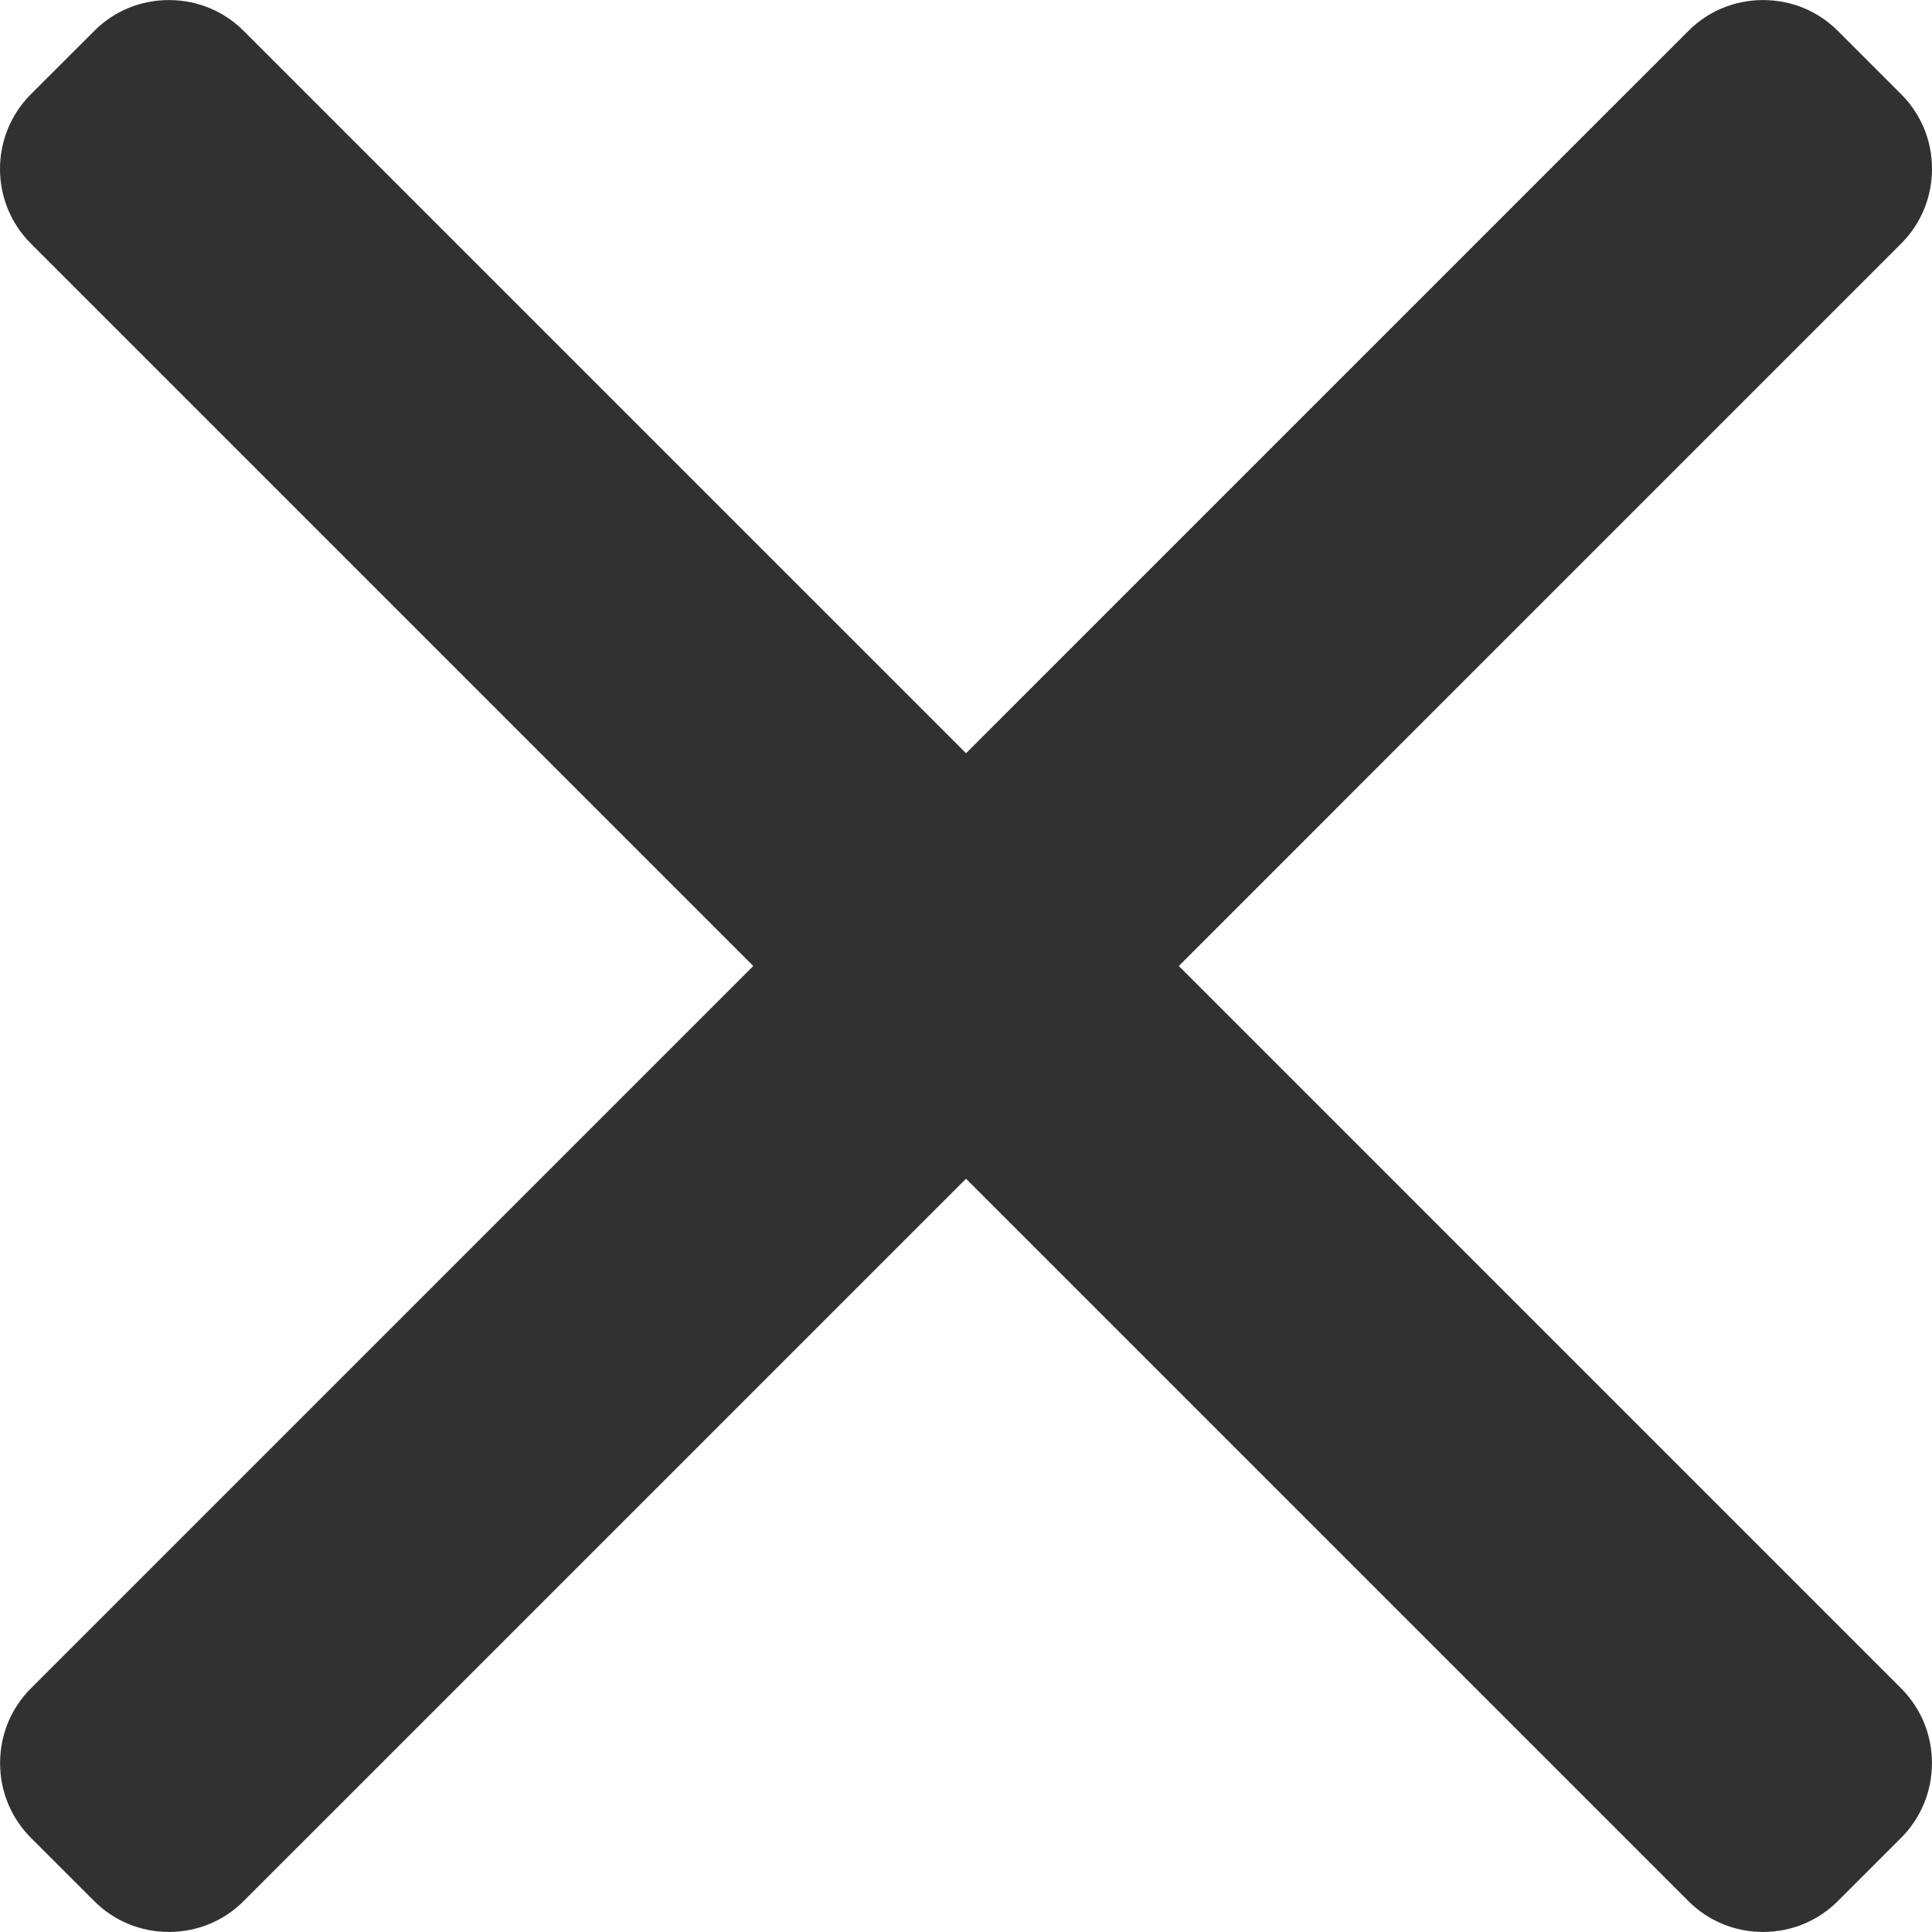
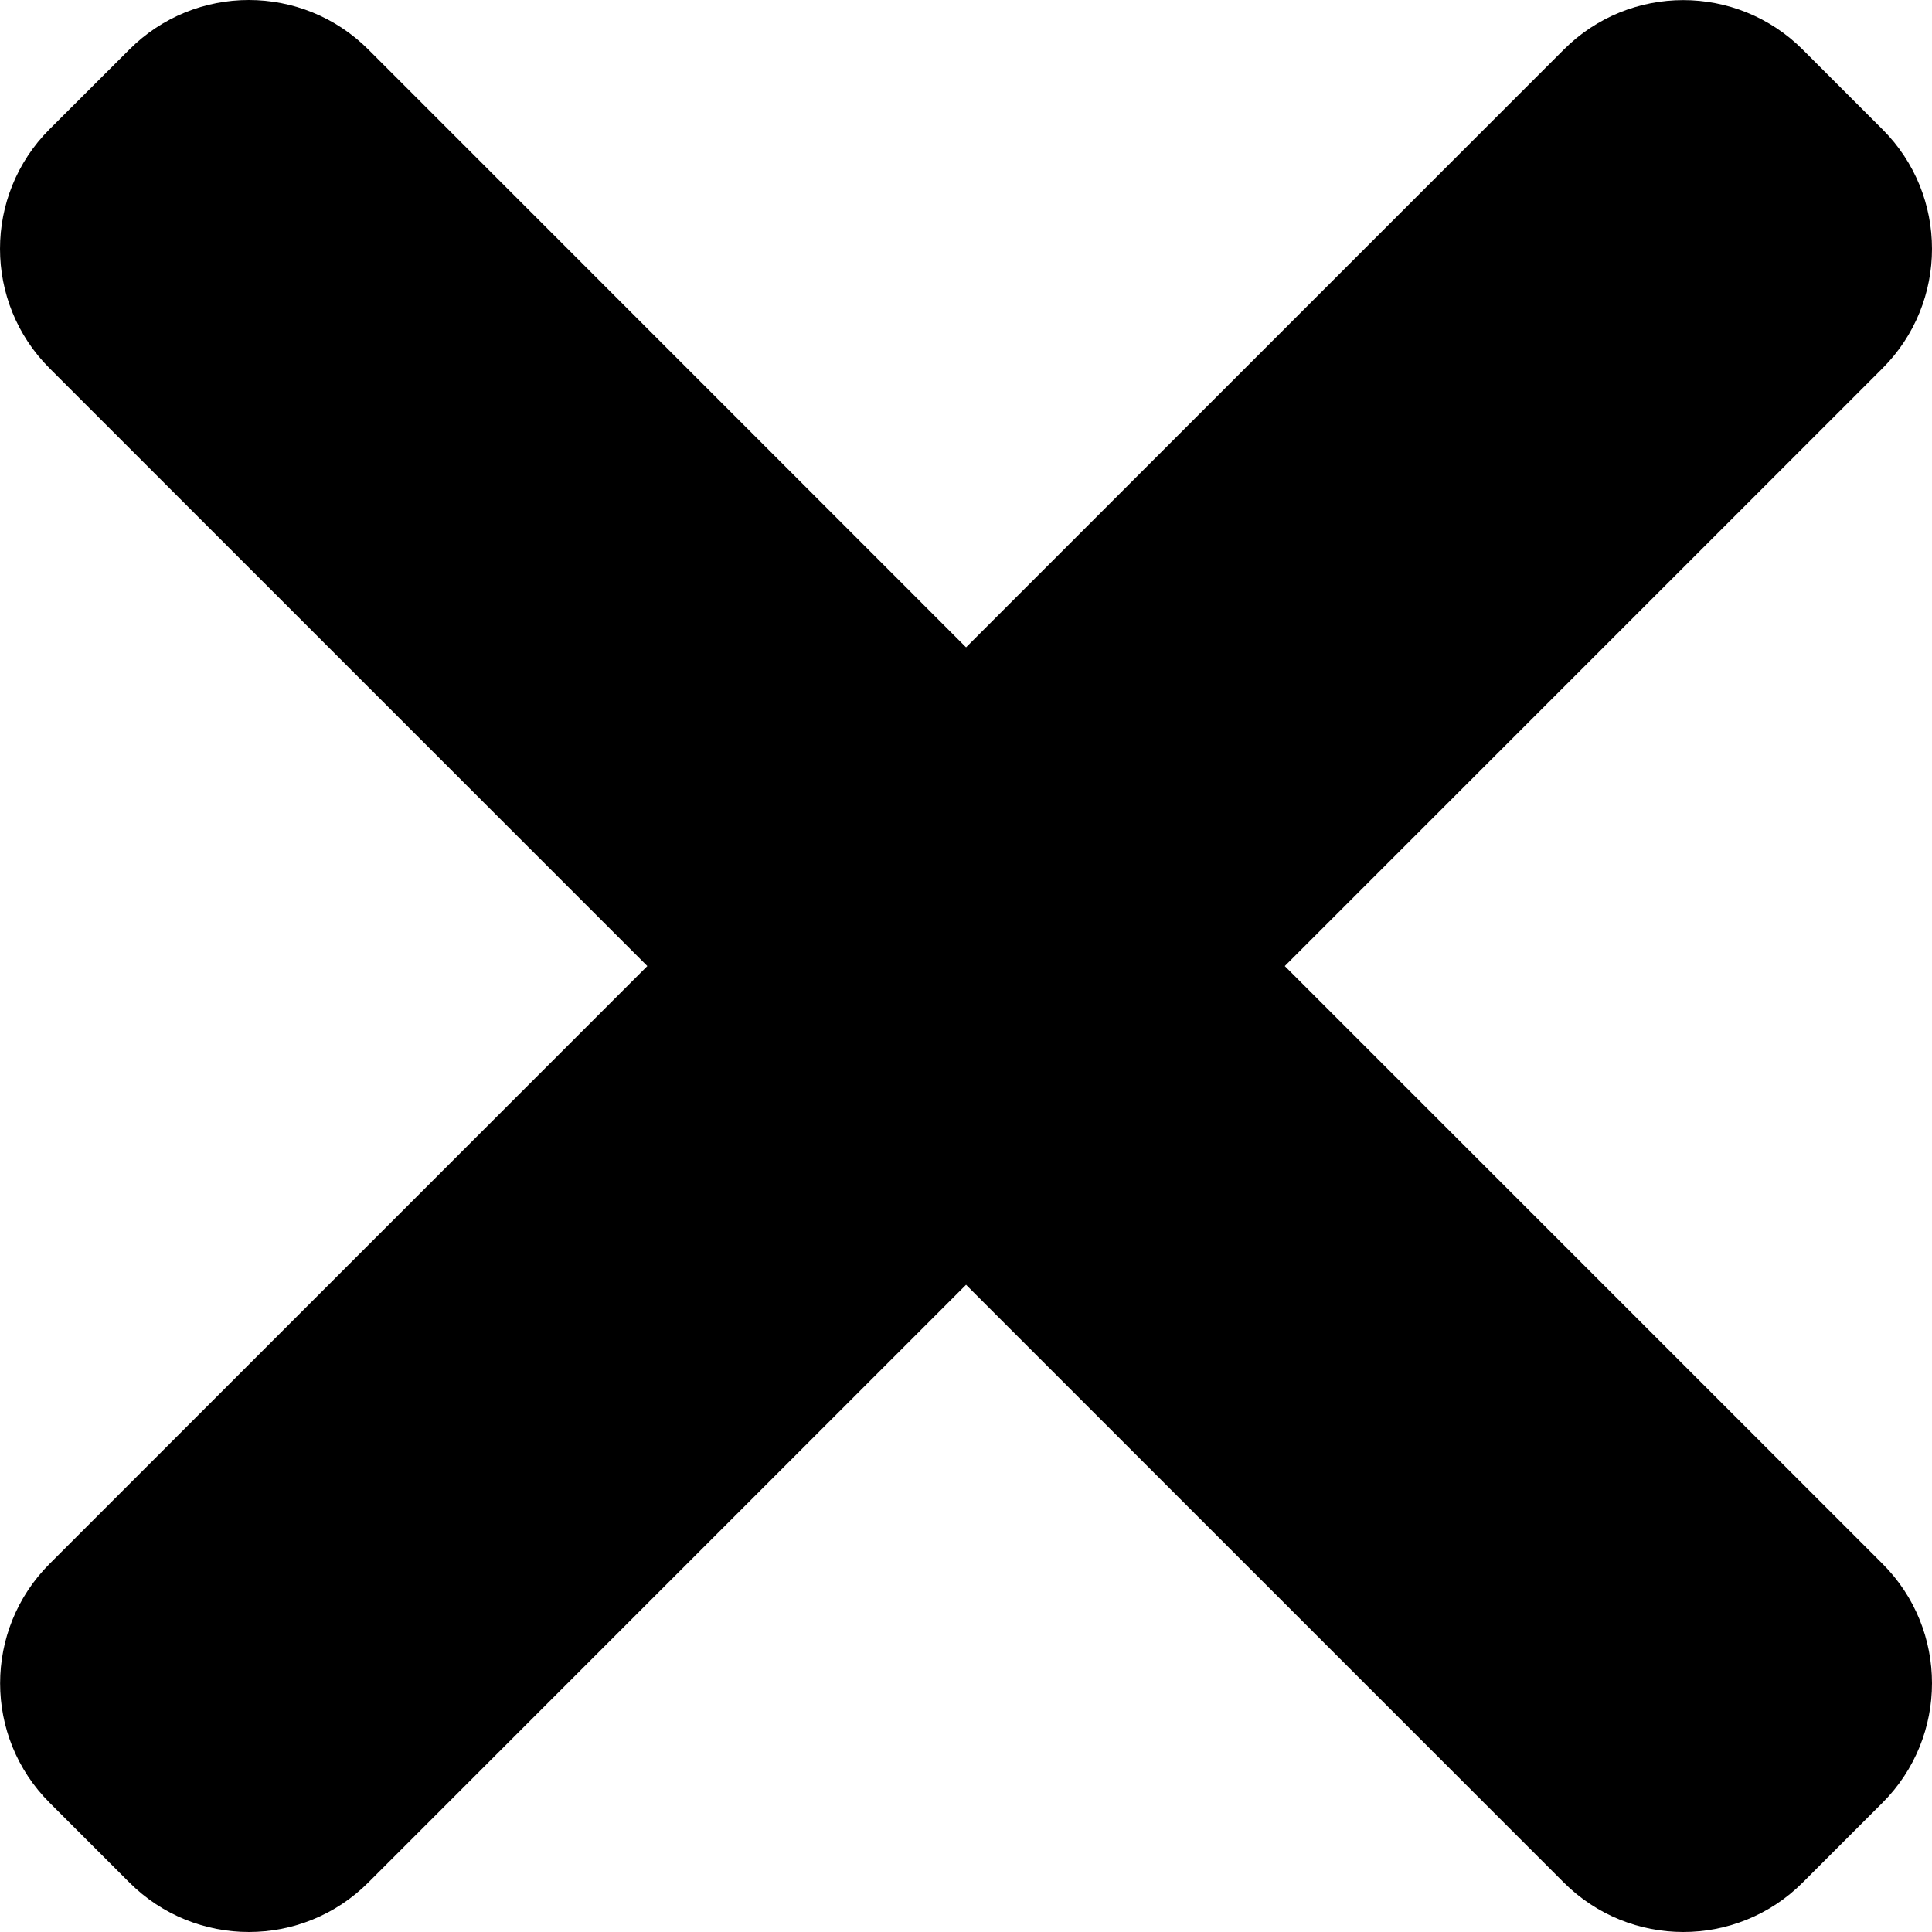
- <svg xmlns="http://www.w3.org/2000/svg" version="1.1" id="Layer_1" x="0px" y="0px" viewBox="0 0 492 492" style="enable-background:new 0 0 492 492;" xml:space="preserve" width="512px" height="512px">
-   <g>
-     <g>
-       <g>
-         <path d="M300.188,246L484.14,62.04c5.06-5.064,7.852-11.82,7.86-19.024c0-7.208-2.792-13.972-7.86-19.028L468.02,7.872    c-5.068-5.076-11.824-7.856-19.036-7.856c-7.2,0-13.956,2.78-19.024,7.856L246.008,191.82L62.048,7.872    c-5.06-5.076-11.82-7.856-19.028-7.856c-7.2,0-13.96,2.78-19.02,7.856L7.872,23.988c-10.496,10.496-10.496,27.568,0,38.052    L191.828,246L7.872,429.952c-5.064,5.072-7.852,11.828-7.852,19.032c0,7.204,2.788,13.96,7.852,19.028l16.124,16.116    c5.06,5.072,11.824,7.856,19.02,7.856c7.208,0,13.968-2.784,19.028-7.856l183.96-183.952l183.952,183.952    c5.068,5.072,11.824,7.856,19.024,7.856h0.008c7.204,0,13.96-2.784,19.028-7.856l16.12-16.116    c5.06-5.064,7.852-11.824,7.852-19.028c0-7.204-2.792-13.96-7.852-19.028L300.188,246z" data-original="#000000" class="active-path" data-old_color="#000000" fill="#313131" />
-       </g>
-     </g>
-   </g>
+ <svg xmlns="http://www.w3.org/2000/svg" height="365.696pt" viewBox="0 0 365.696 365.696" width="365.696pt">
+   <path d="m243.188 182.859 113.133-113.133c12.5-12.5 12.5-32.766 0-45.246l-15.082-15.082c-12.504-12.504-32.77-12.504-45.25 0l-113.129 113.129-113.133-113.152c-12.5-12.5-32.766-12.5-45.246 0l-15.105 15.082c-12.5 12.504-12.5 32.77 0 45.25l113.152 113.152-113.129 113.129c-12.504 12.504-12.504 32.77 0 45.25l15.082 15.082c12.5 12.5 32.766 12.5 45.246 0l113.133-113.133 113.129 113.133c12.504 12.5 32.77 12.5 45.25 0l15.082-15.082c12.5-12.504 12.5-32.77 0-45.25zm0 0" />
</svg>
